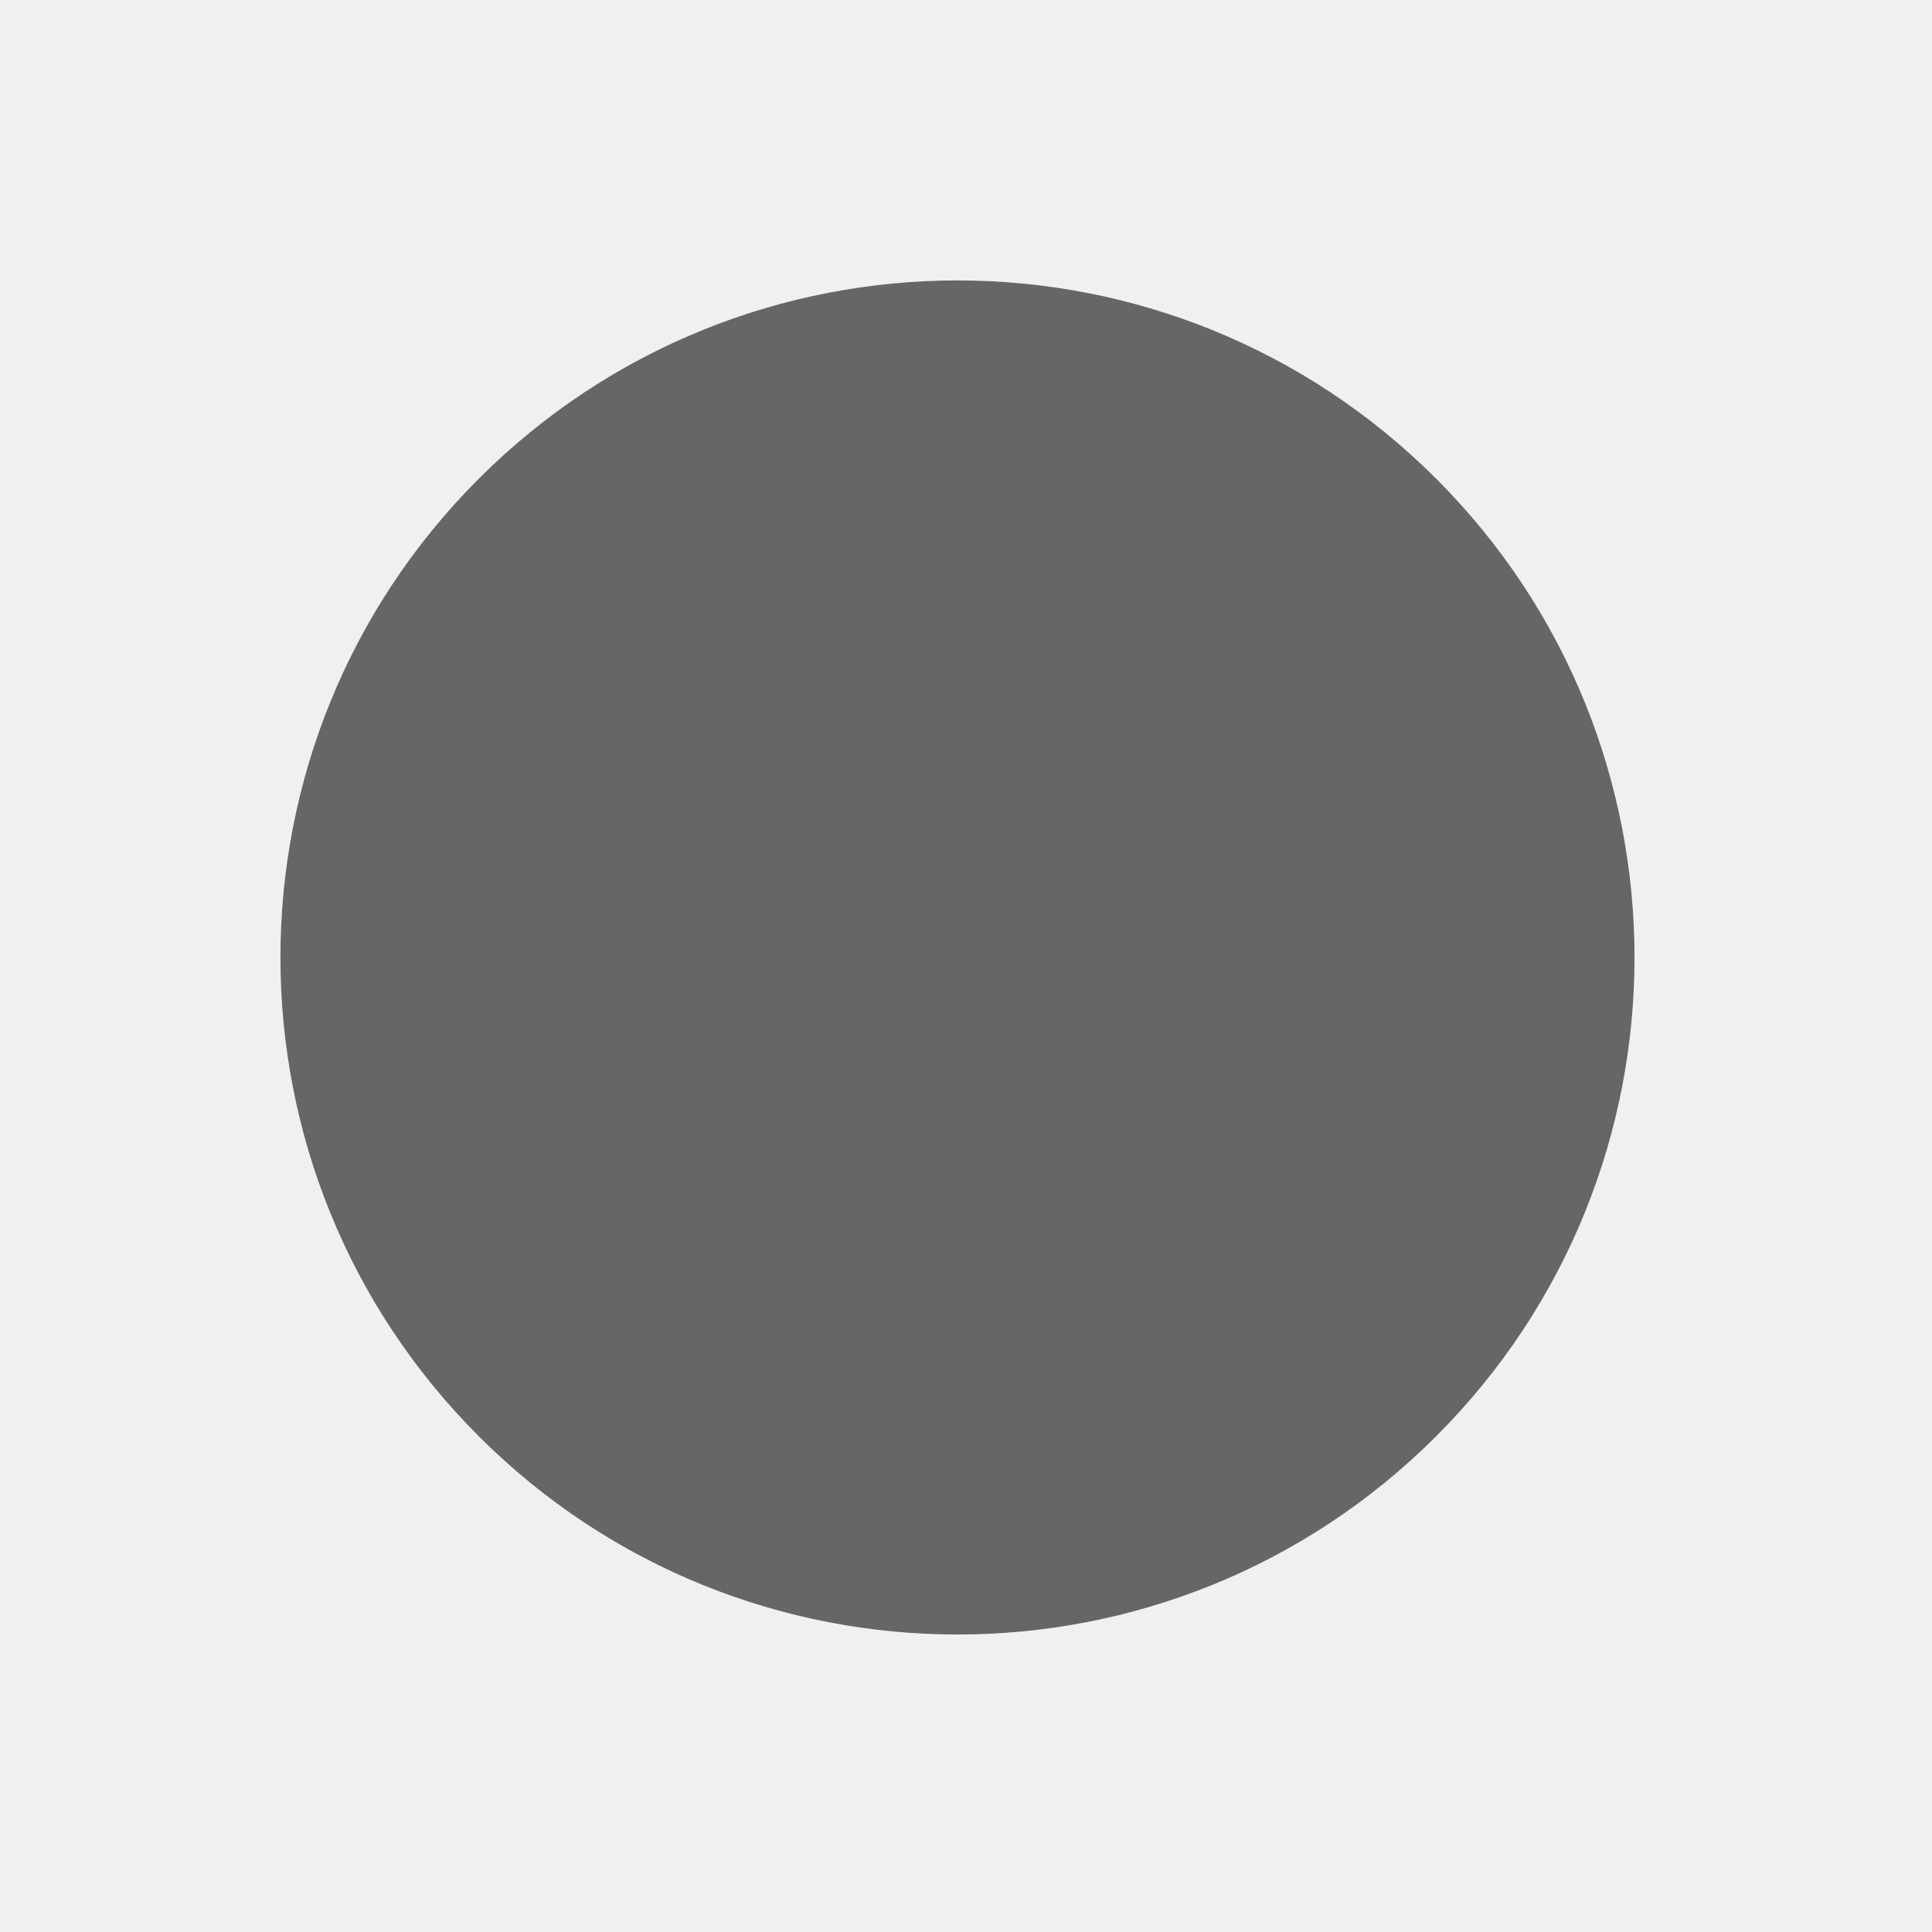
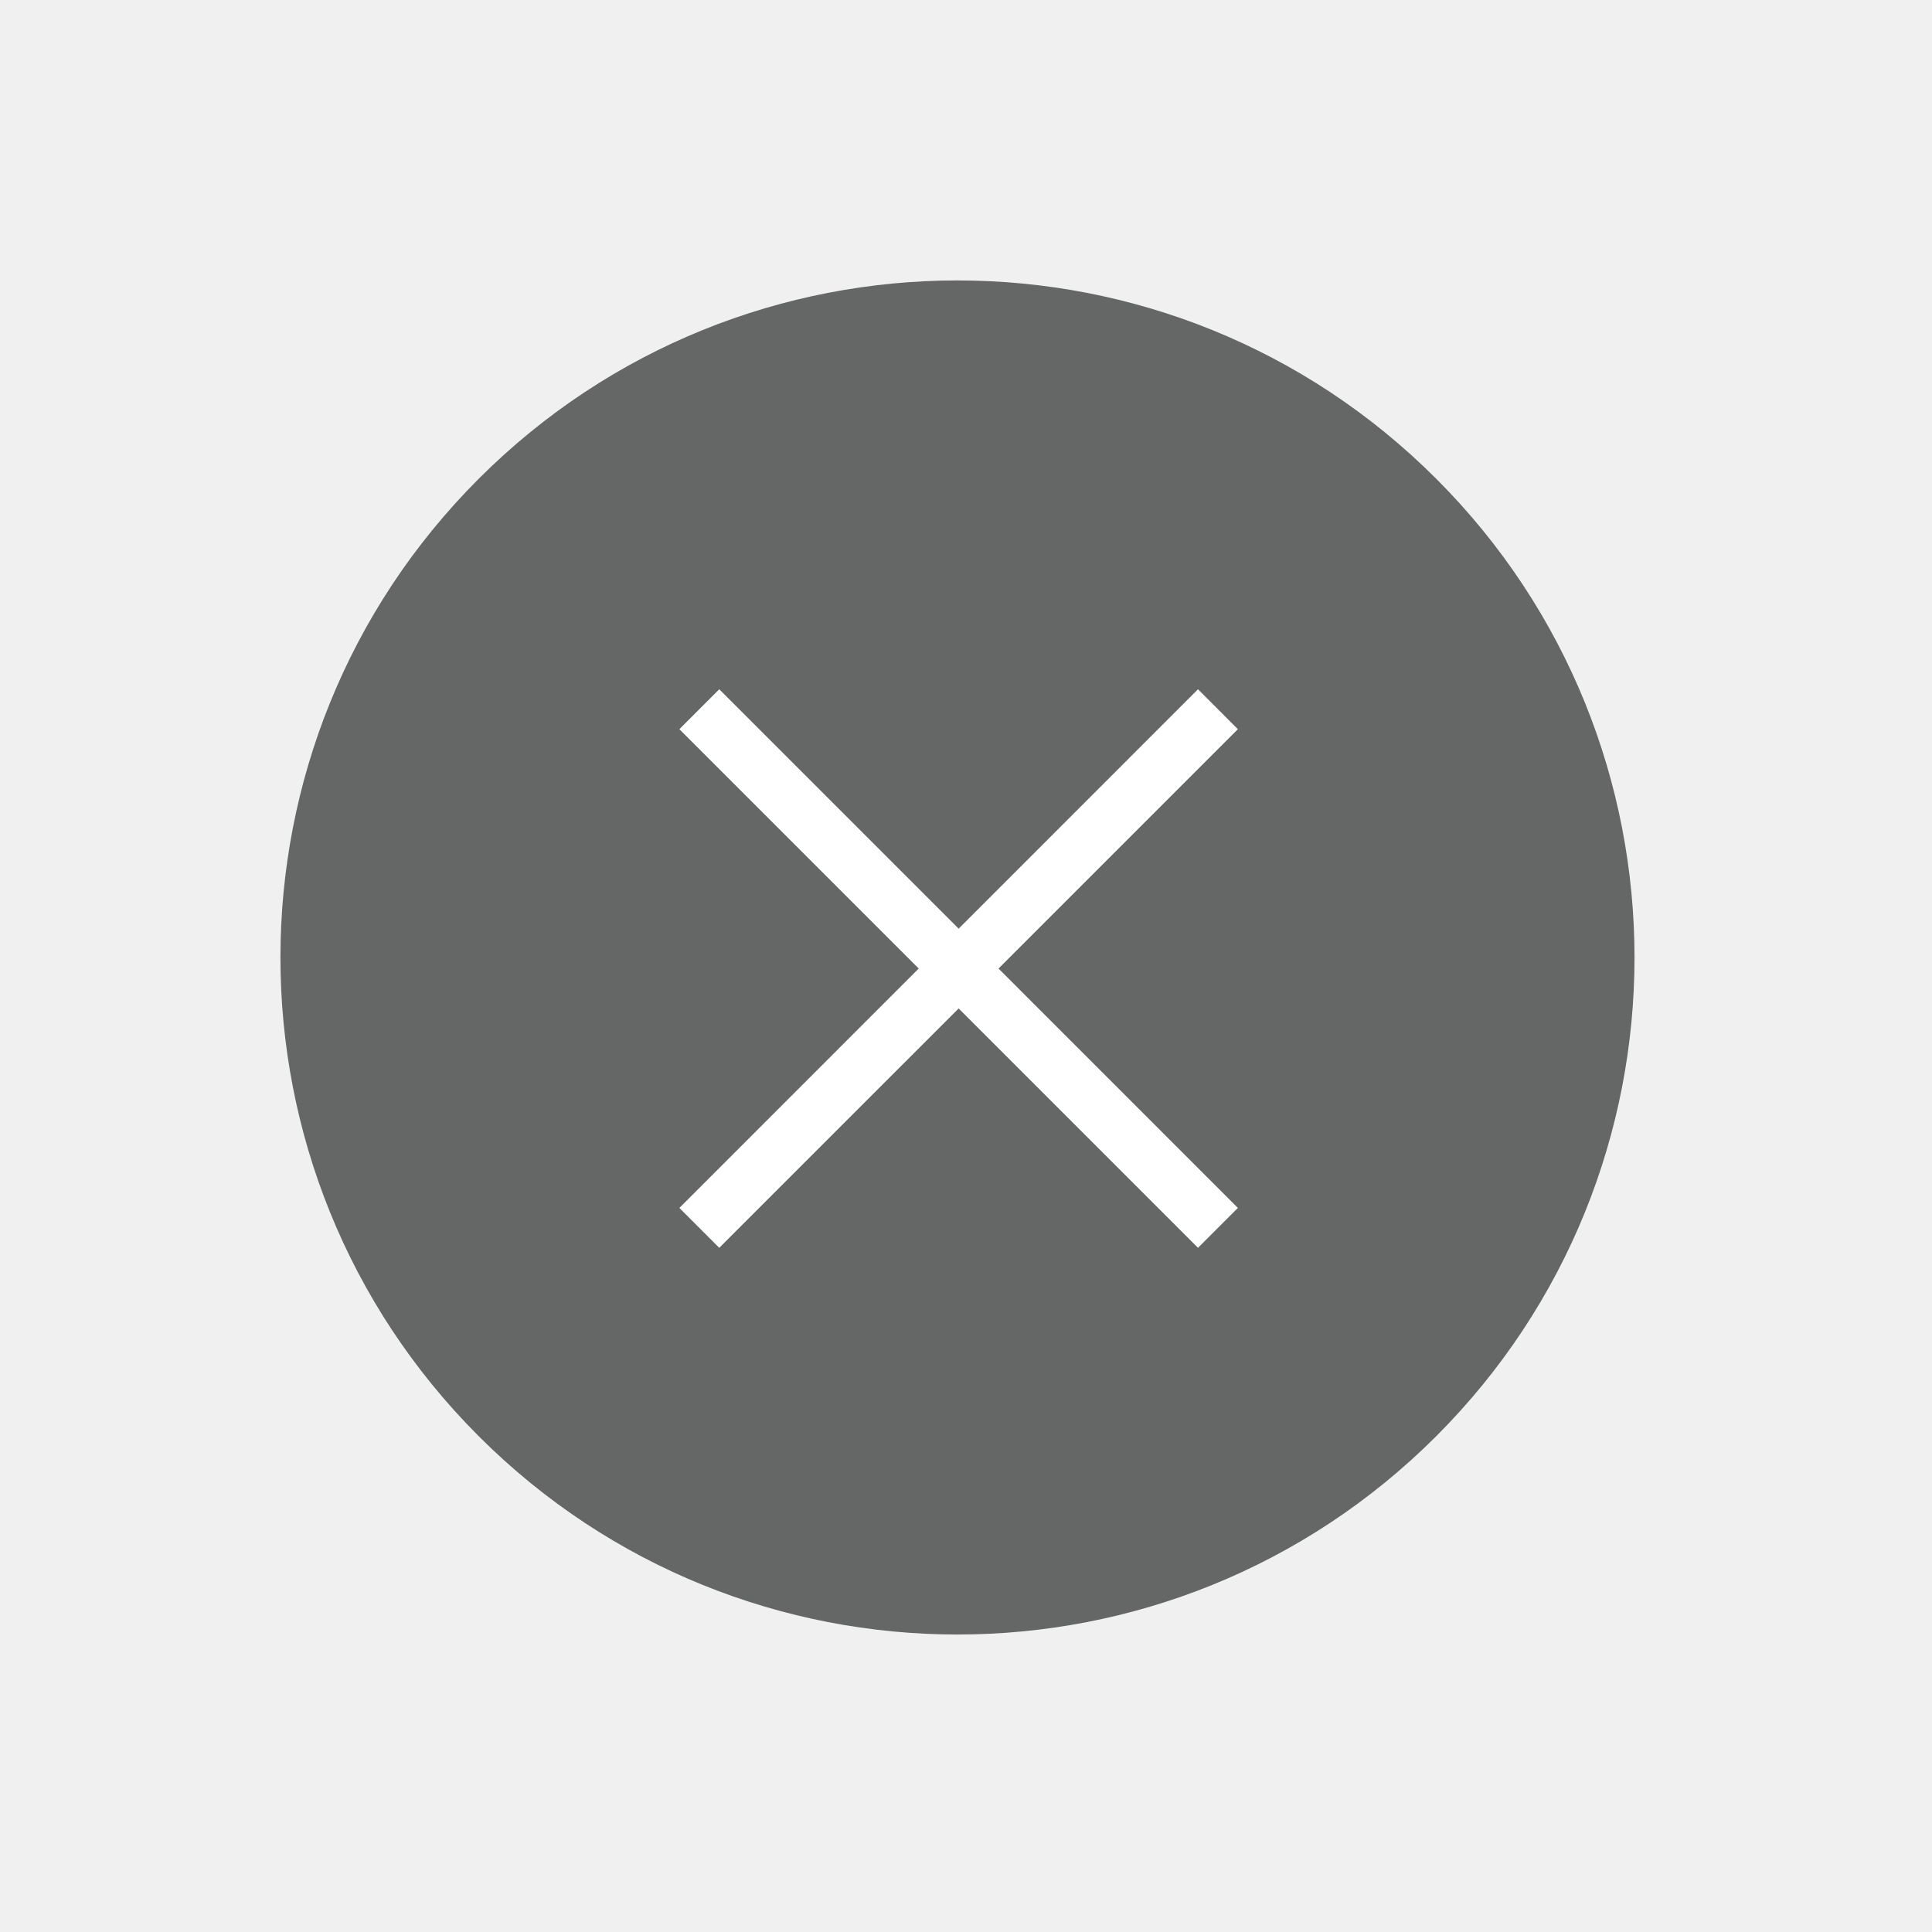
<svg xmlns="http://www.w3.org/2000/svg" width="73" height="73" viewBox="0 0 73 73" fill="none">
  <rect x="36.178" width="51.163" height="51.163" rx="25.581" transform="rotate(45 36.1777 0)" fill="#656666" />
+   <path d="M25.67 27.552L27.177 26.044L36.222 35.089L45.266 26.044L46.773 27.552L37.729 36.596L46.773 45.641L45.266 47.148L36.222 38.104L27.177 47.148L25.67 45.641L34.714 36.596L25.67 27.552Z" fill="white" />
</svg>
